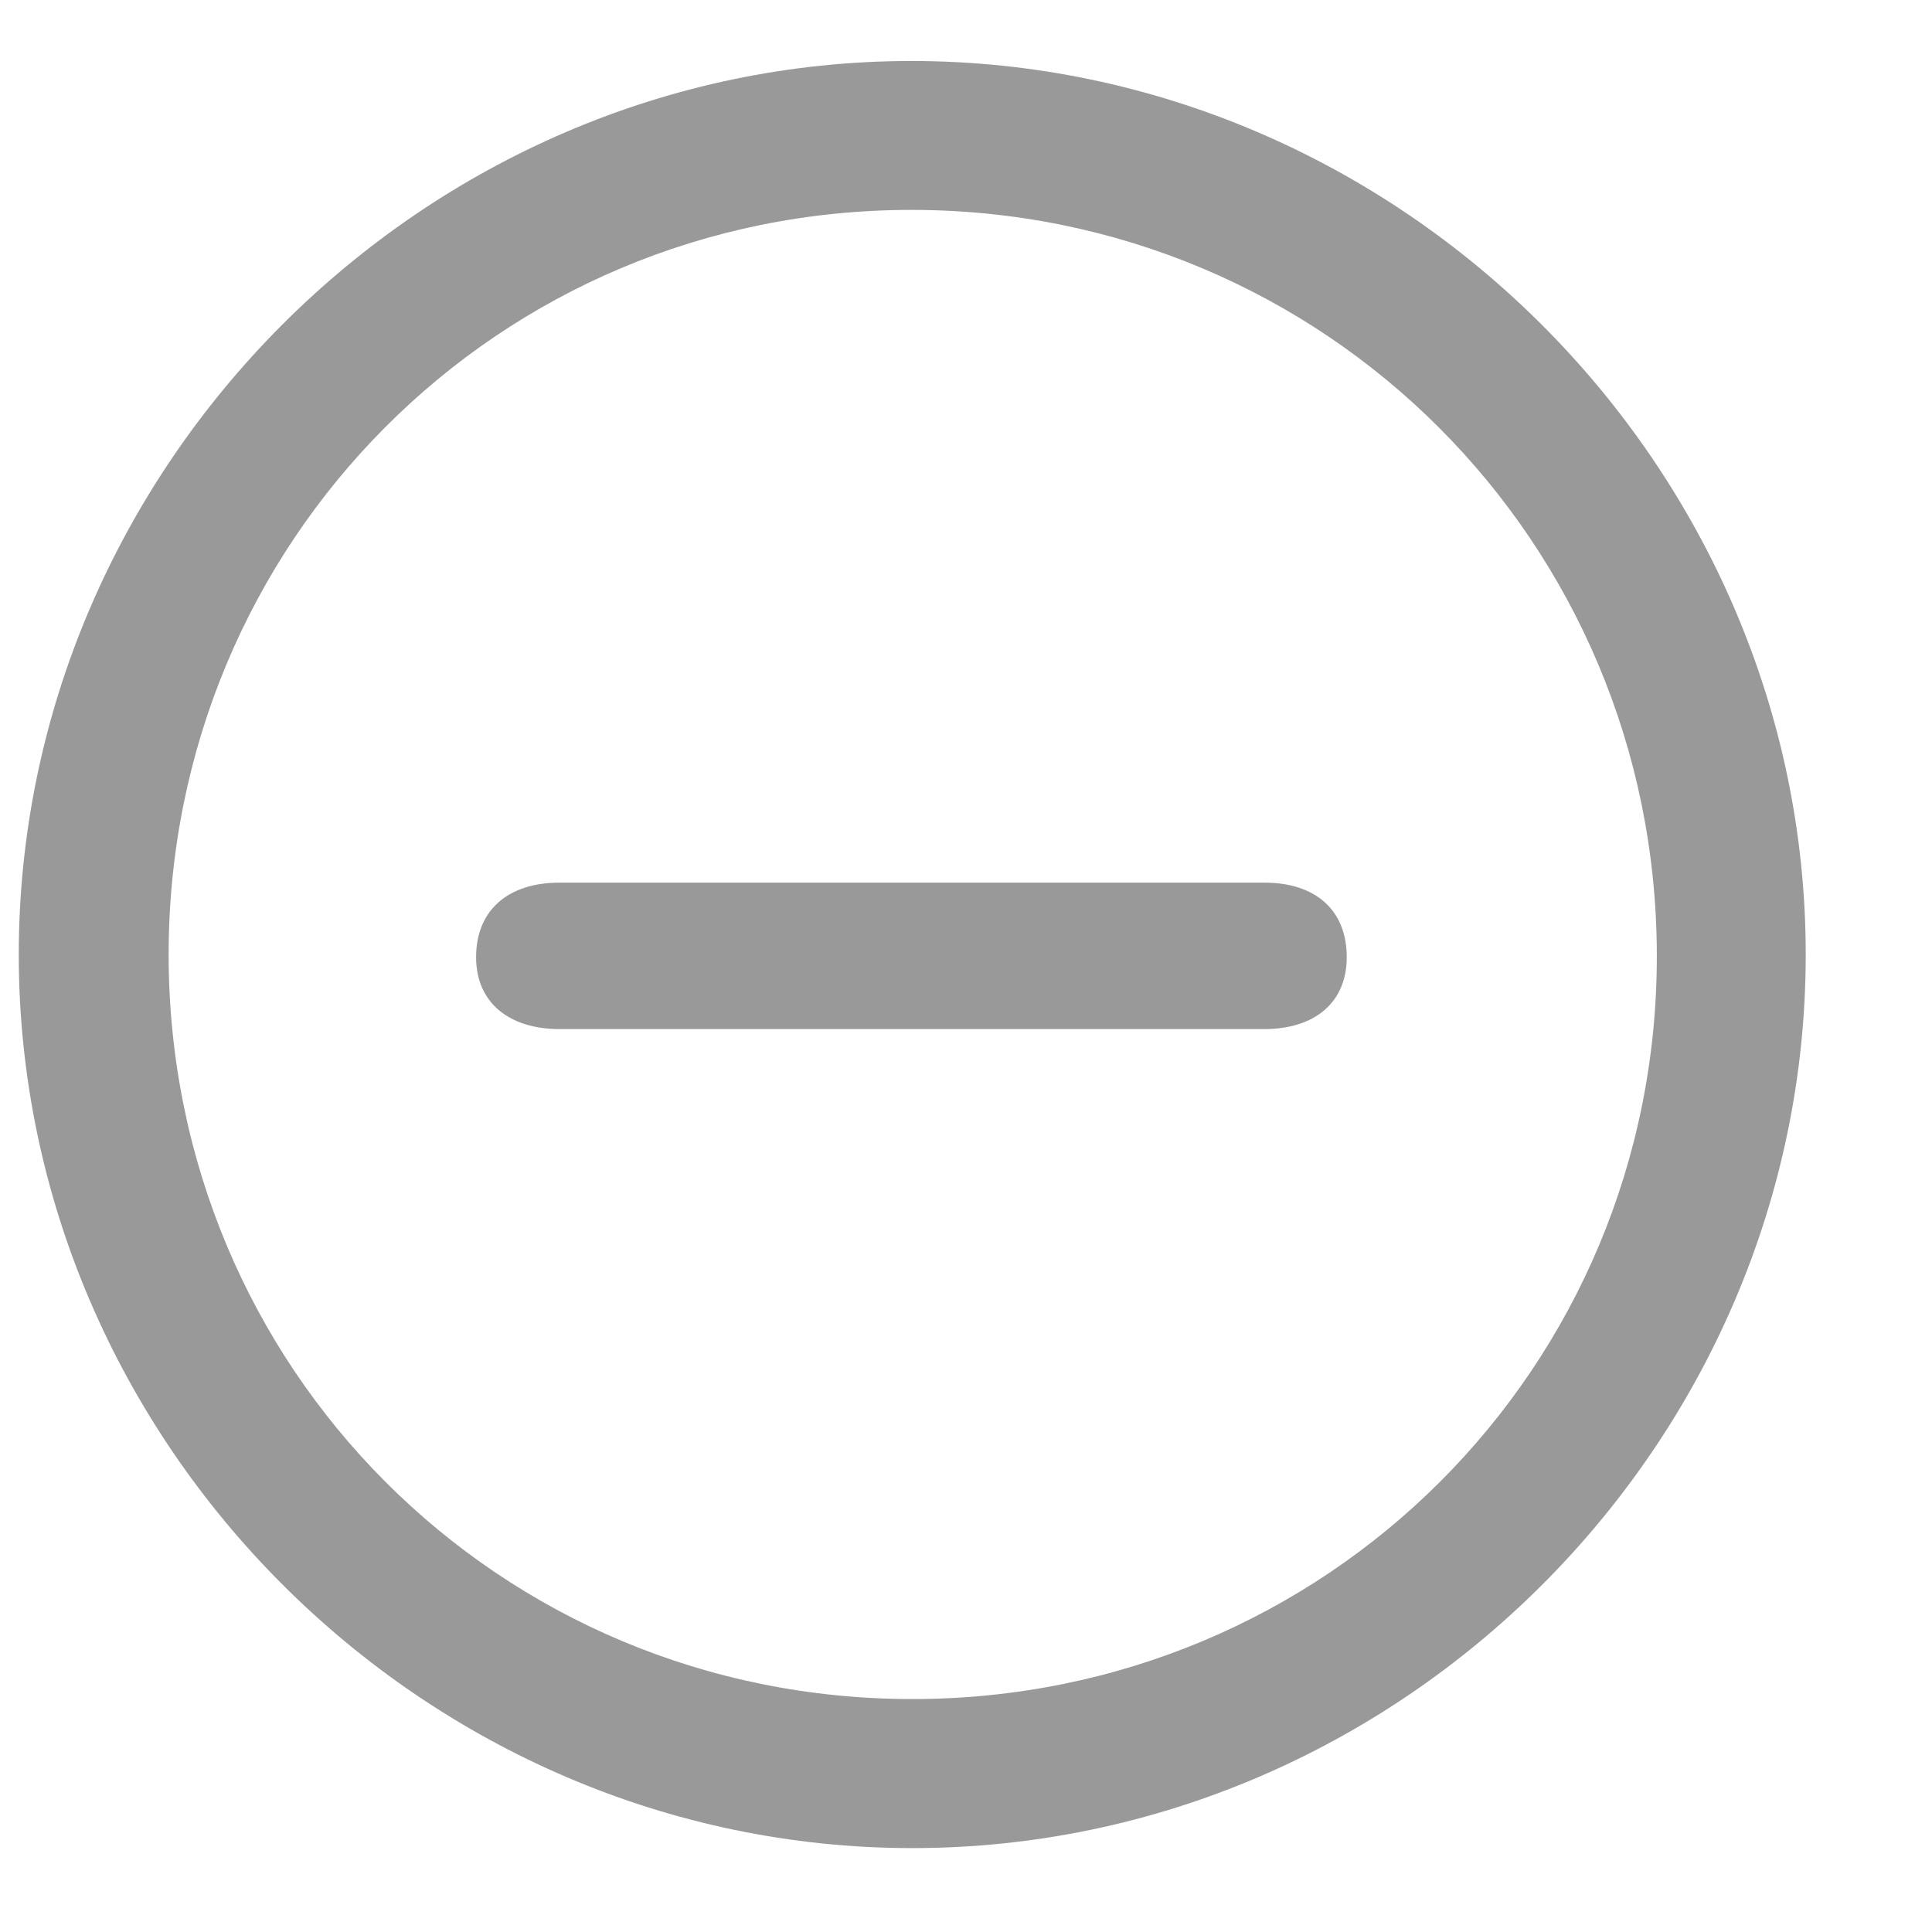
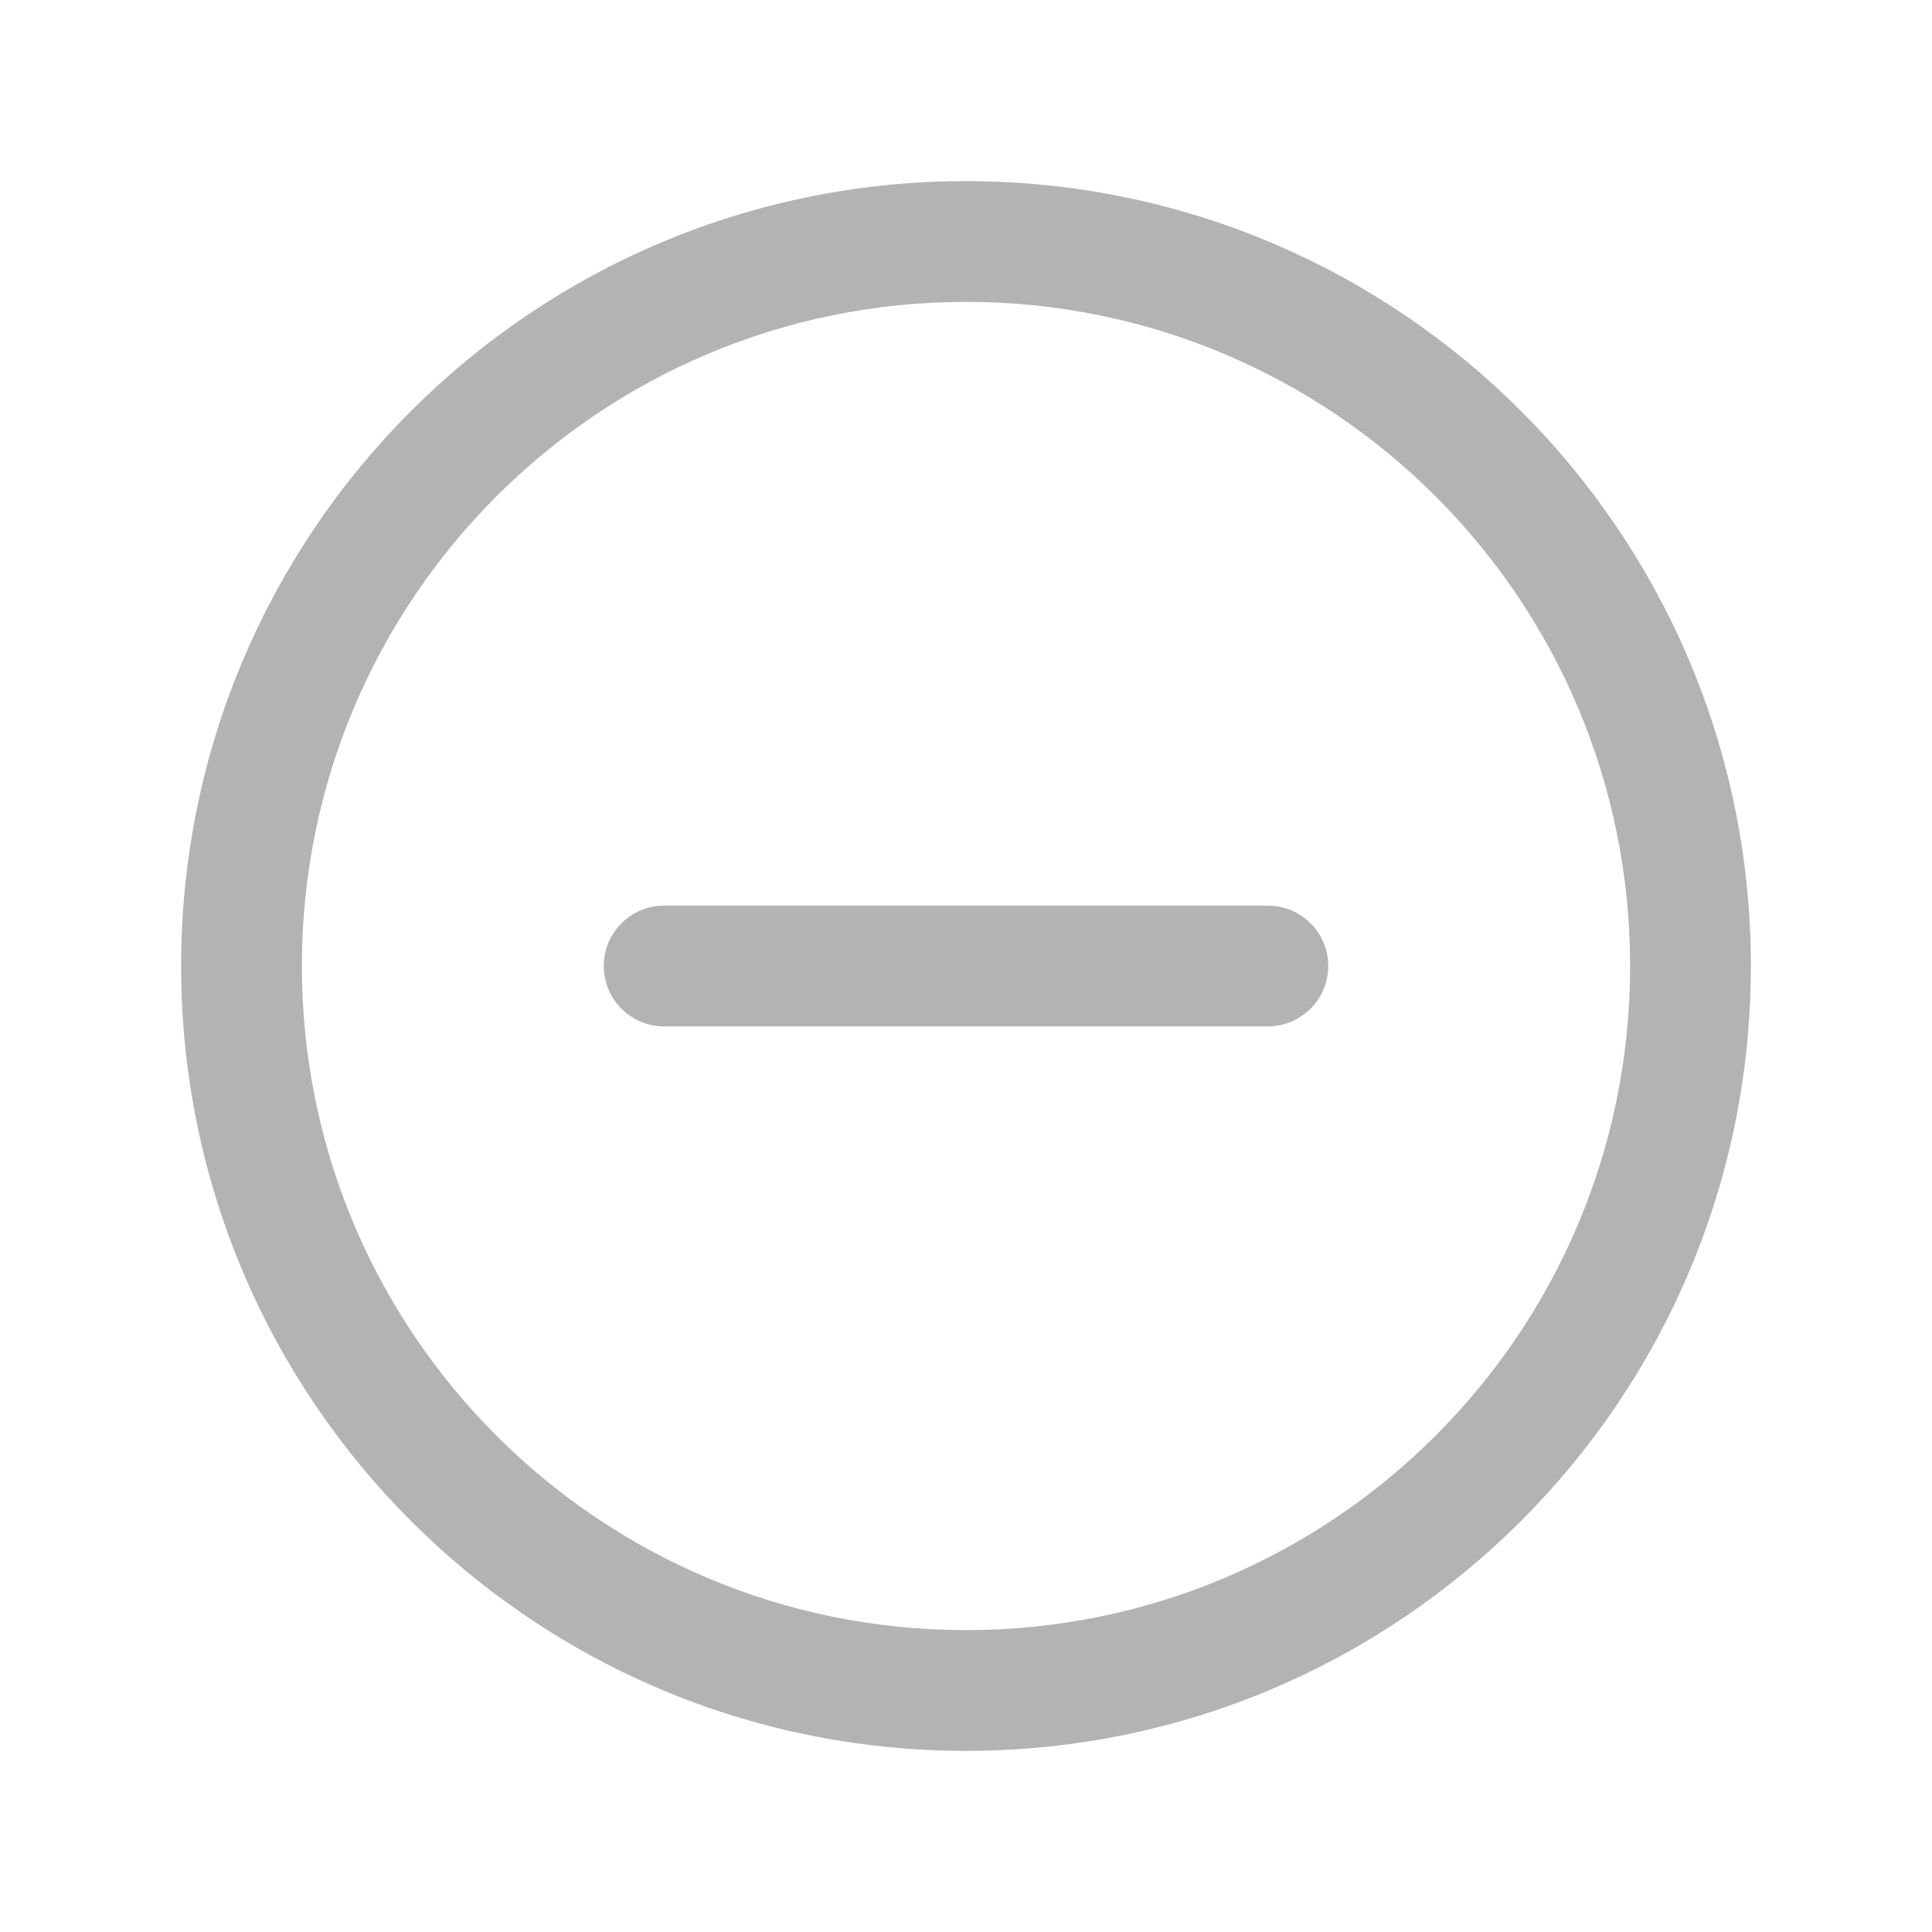
- <svg xmlns="http://www.w3.org/2000/svg" width="14" height="14" viewBox="0 0 14 14" fill="none">
-   <path opacity="0.4" d="M6.611 13.392C10.153 13.392 13.085 10.459 13.085 6.917C13.085 3.381 10.146 0.442 6.604 0.442C3.069 0.442 0.136 3.381 0.136 6.917C0.136 10.459 3.075 13.392 6.611 13.392ZM6.611 12.312C3.615 12.312 1.222 9.913 1.222 6.917C1.222 3.927 3.608 1.521 6.604 1.521C9.601 1.521 12 3.927 12.006 6.917C12.013 9.913 9.607 12.312 6.611 12.312ZM4.053 7.457H9.163C9.518 7.457 9.759 7.272 9.759 6.936C9.759 6.593 9.531 6.396 9.163 6.396H4.053C3.685 6.396 3.45 6.593 3.45 6.936C3.45 7.272 3.697 7.457 4.053 7.457Z" fill="black" />
+ <svg xmlns="http://www.w3.org/2000/svg" width="16" height="16" viewBox="0 0 16 16" fill="none">
+   <path fill-rule="evenodd" clip-rule="evenodd" d="M8 2.5C4.962 2.5 2.5 4.962 2.5 8C2.5 11.038 4.962 13.5 8 13.5C11.038 13.5 13.5 11.038 13.5 8C13.5 4.962 11.038 2.5 8 2.5ZM1.5 8C1.5 4.41 4.41 1.5 8 1.5C11.59 1.5 14.5 4.41 14.5 8C14.5 11.59 11.59 14.5 8 14.5C4.41 14.5 1.5 11.59 1.5 8Z" fill="#B3B3B3" />
+   <path fill-rule="evenodd" clip-rule="evenodd" d="M5 8C5 7.724 5.224 7.5 5.5 7.5H10.5C10.776 7.5 11 7.724 11 8C11 8.276 10.776 8.5 10.5 8.5H5.5C5.224 8.5 5 8.276 5 8Z" fill="#B3B3B3" />
</svg>
